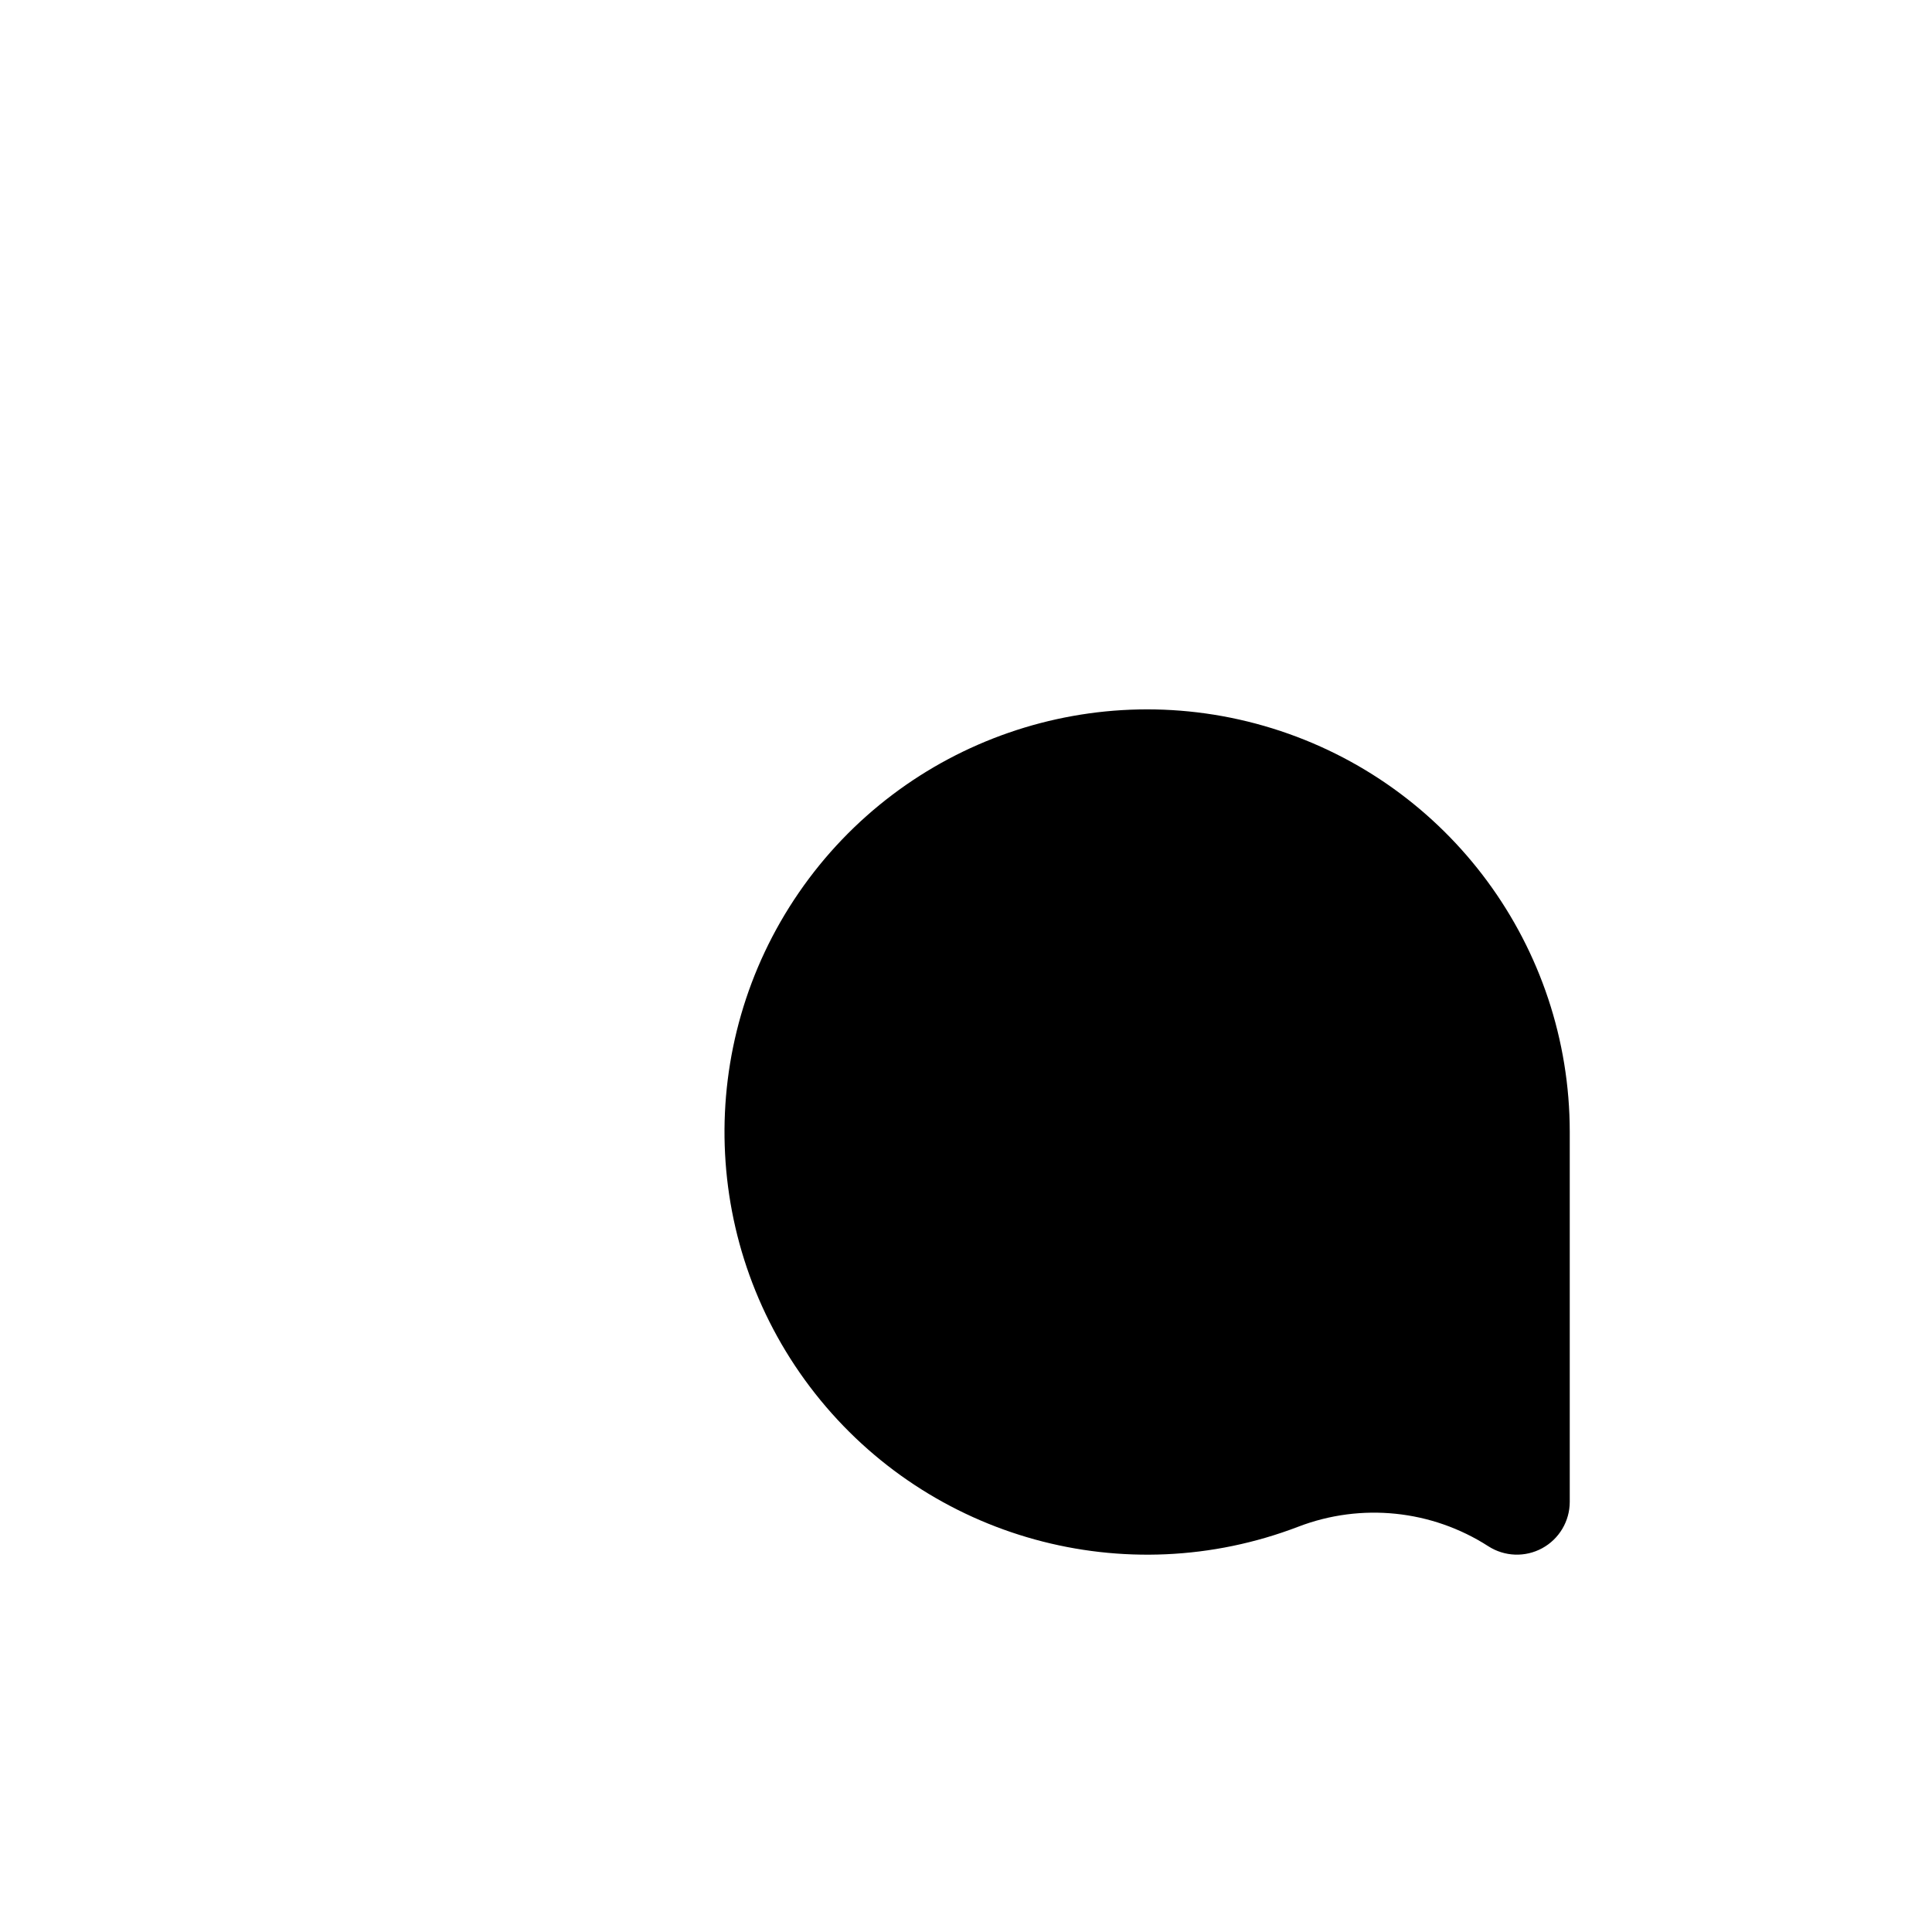
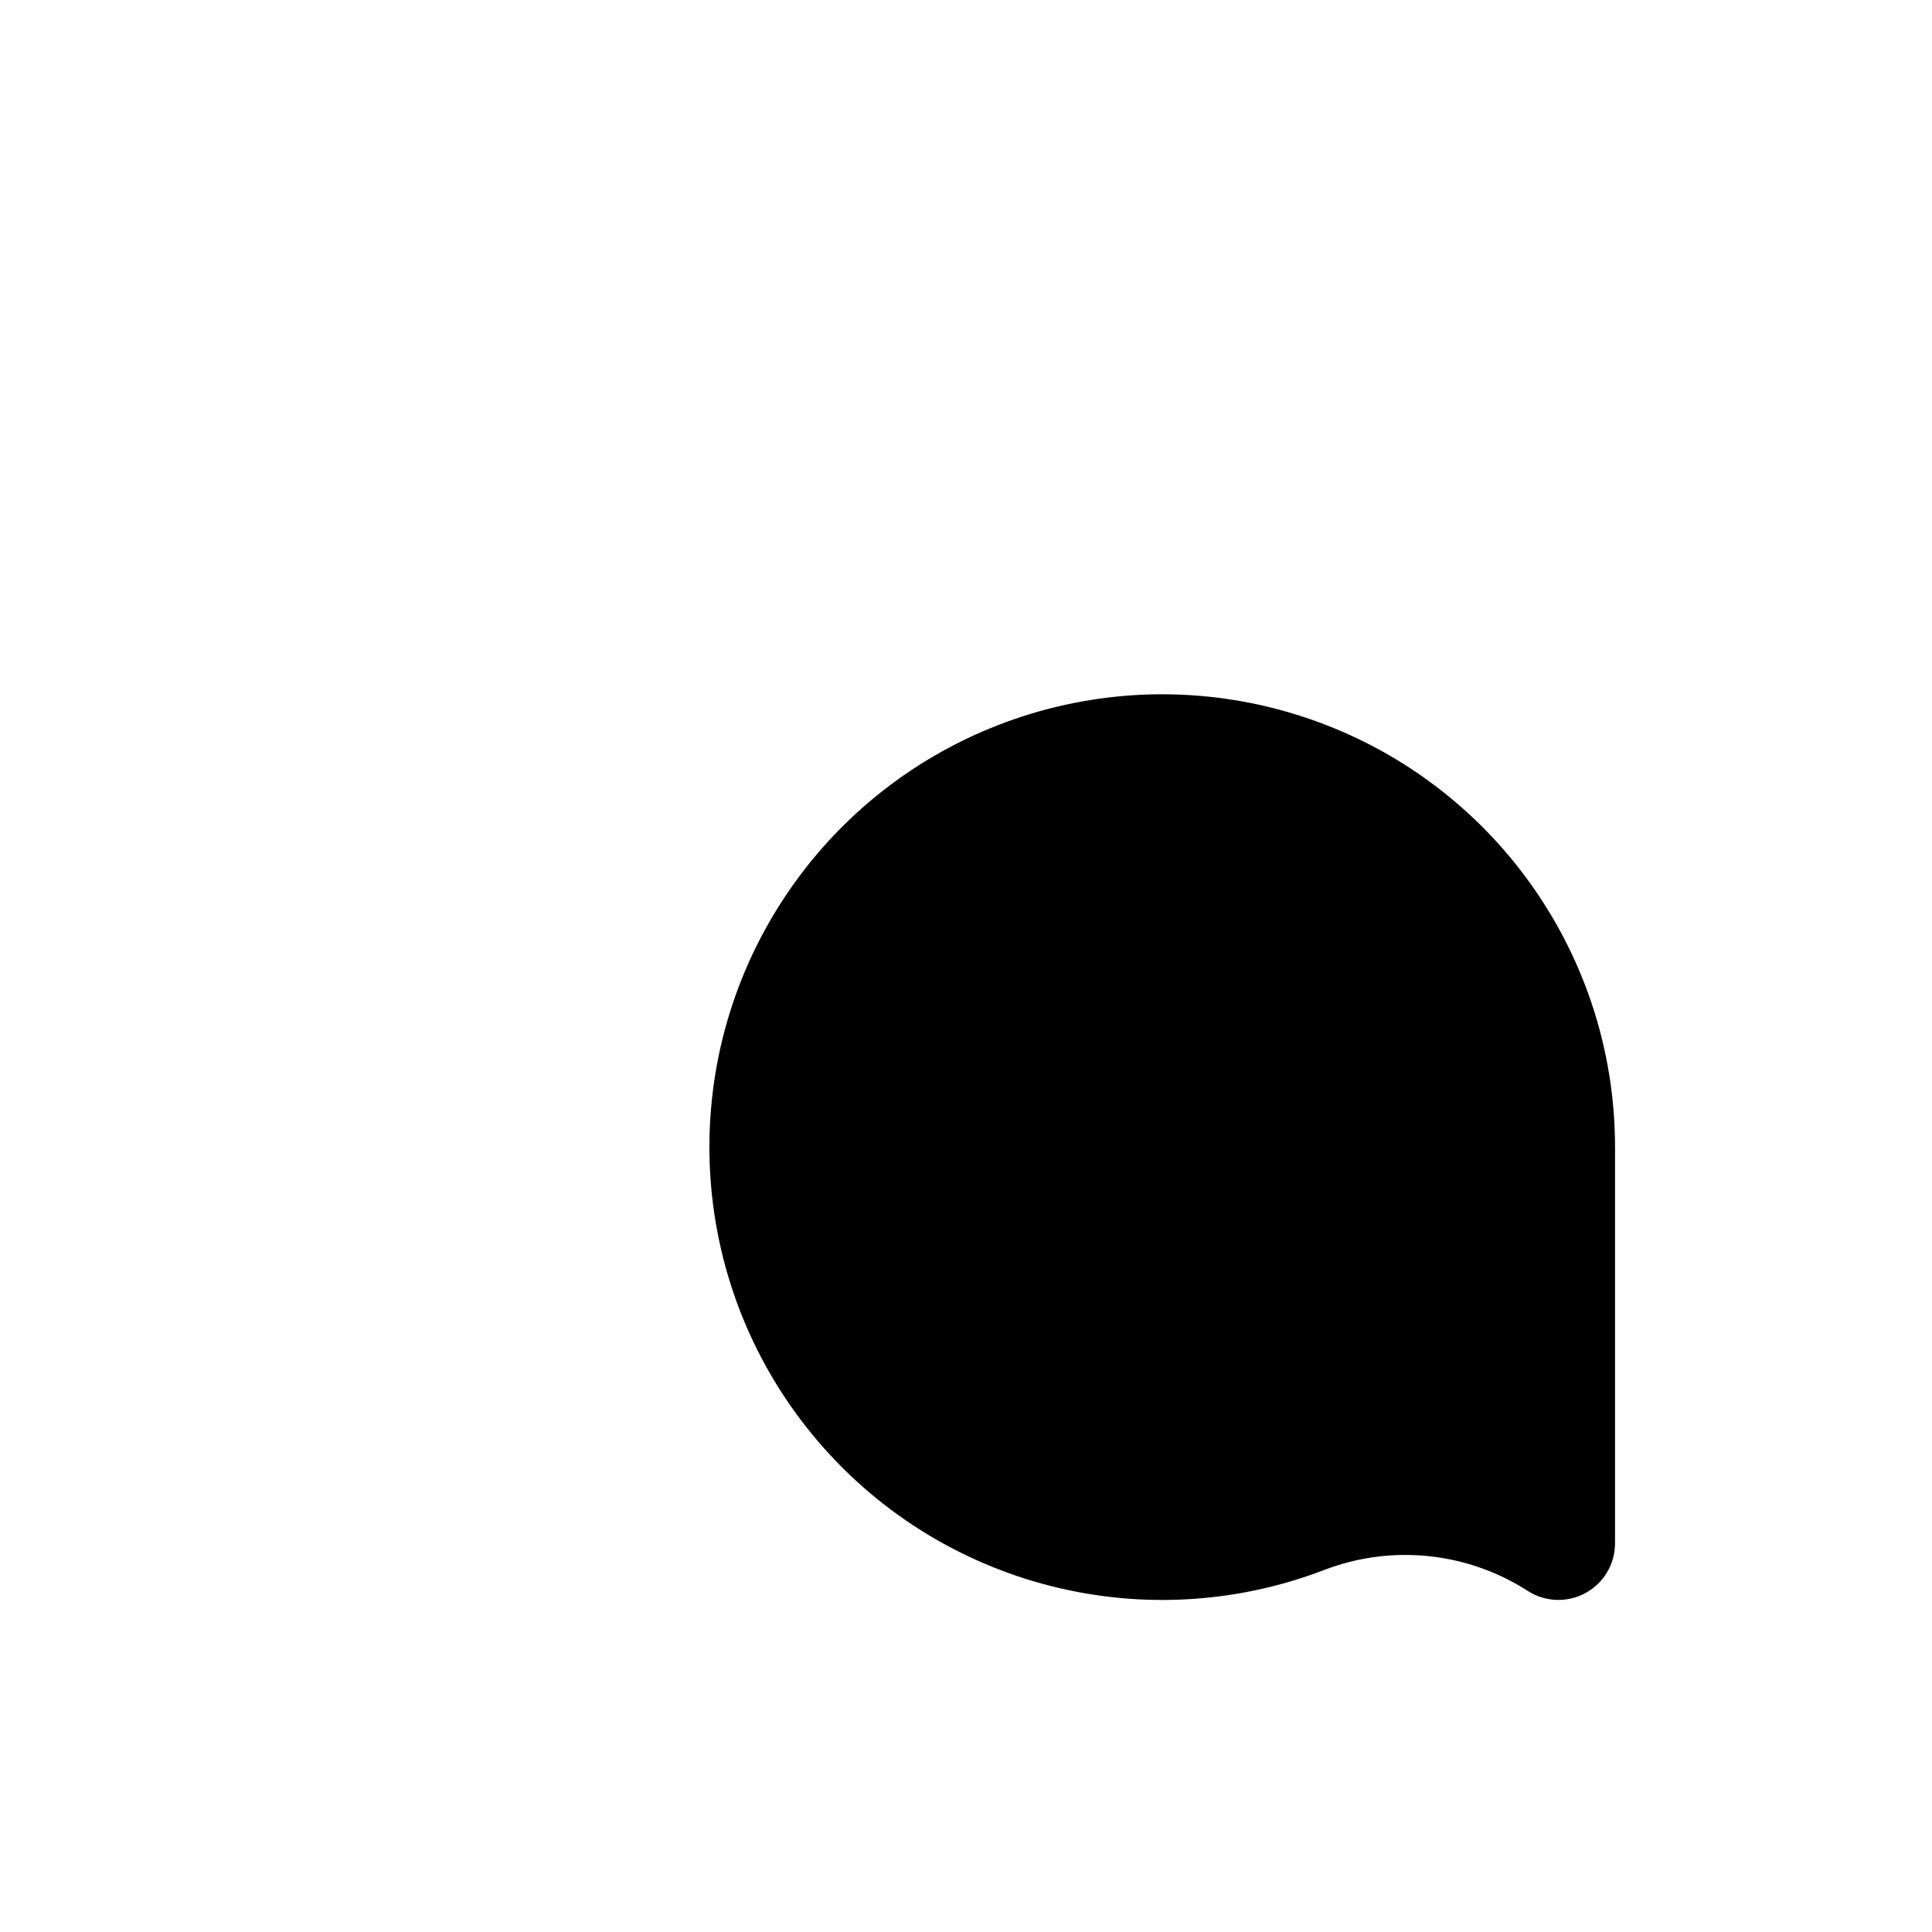
<svg xmlns="http://www.w3.org/2000/svg" width="1024" height="1024" viewBox="0 0 1024 1024">
-   <path d="M832 600A224 224 0 1 0 688.172 809.161A112 112 0 0 1 788.852 819.548A28 28 0 0 0 832 796Z" />
+   <path d="M856 608A240 240 0 1 0 701.899 832.101A120 120 0 0 1 809.77 843.23A30 30 0 0 0 856 818Z" />
</svg>
